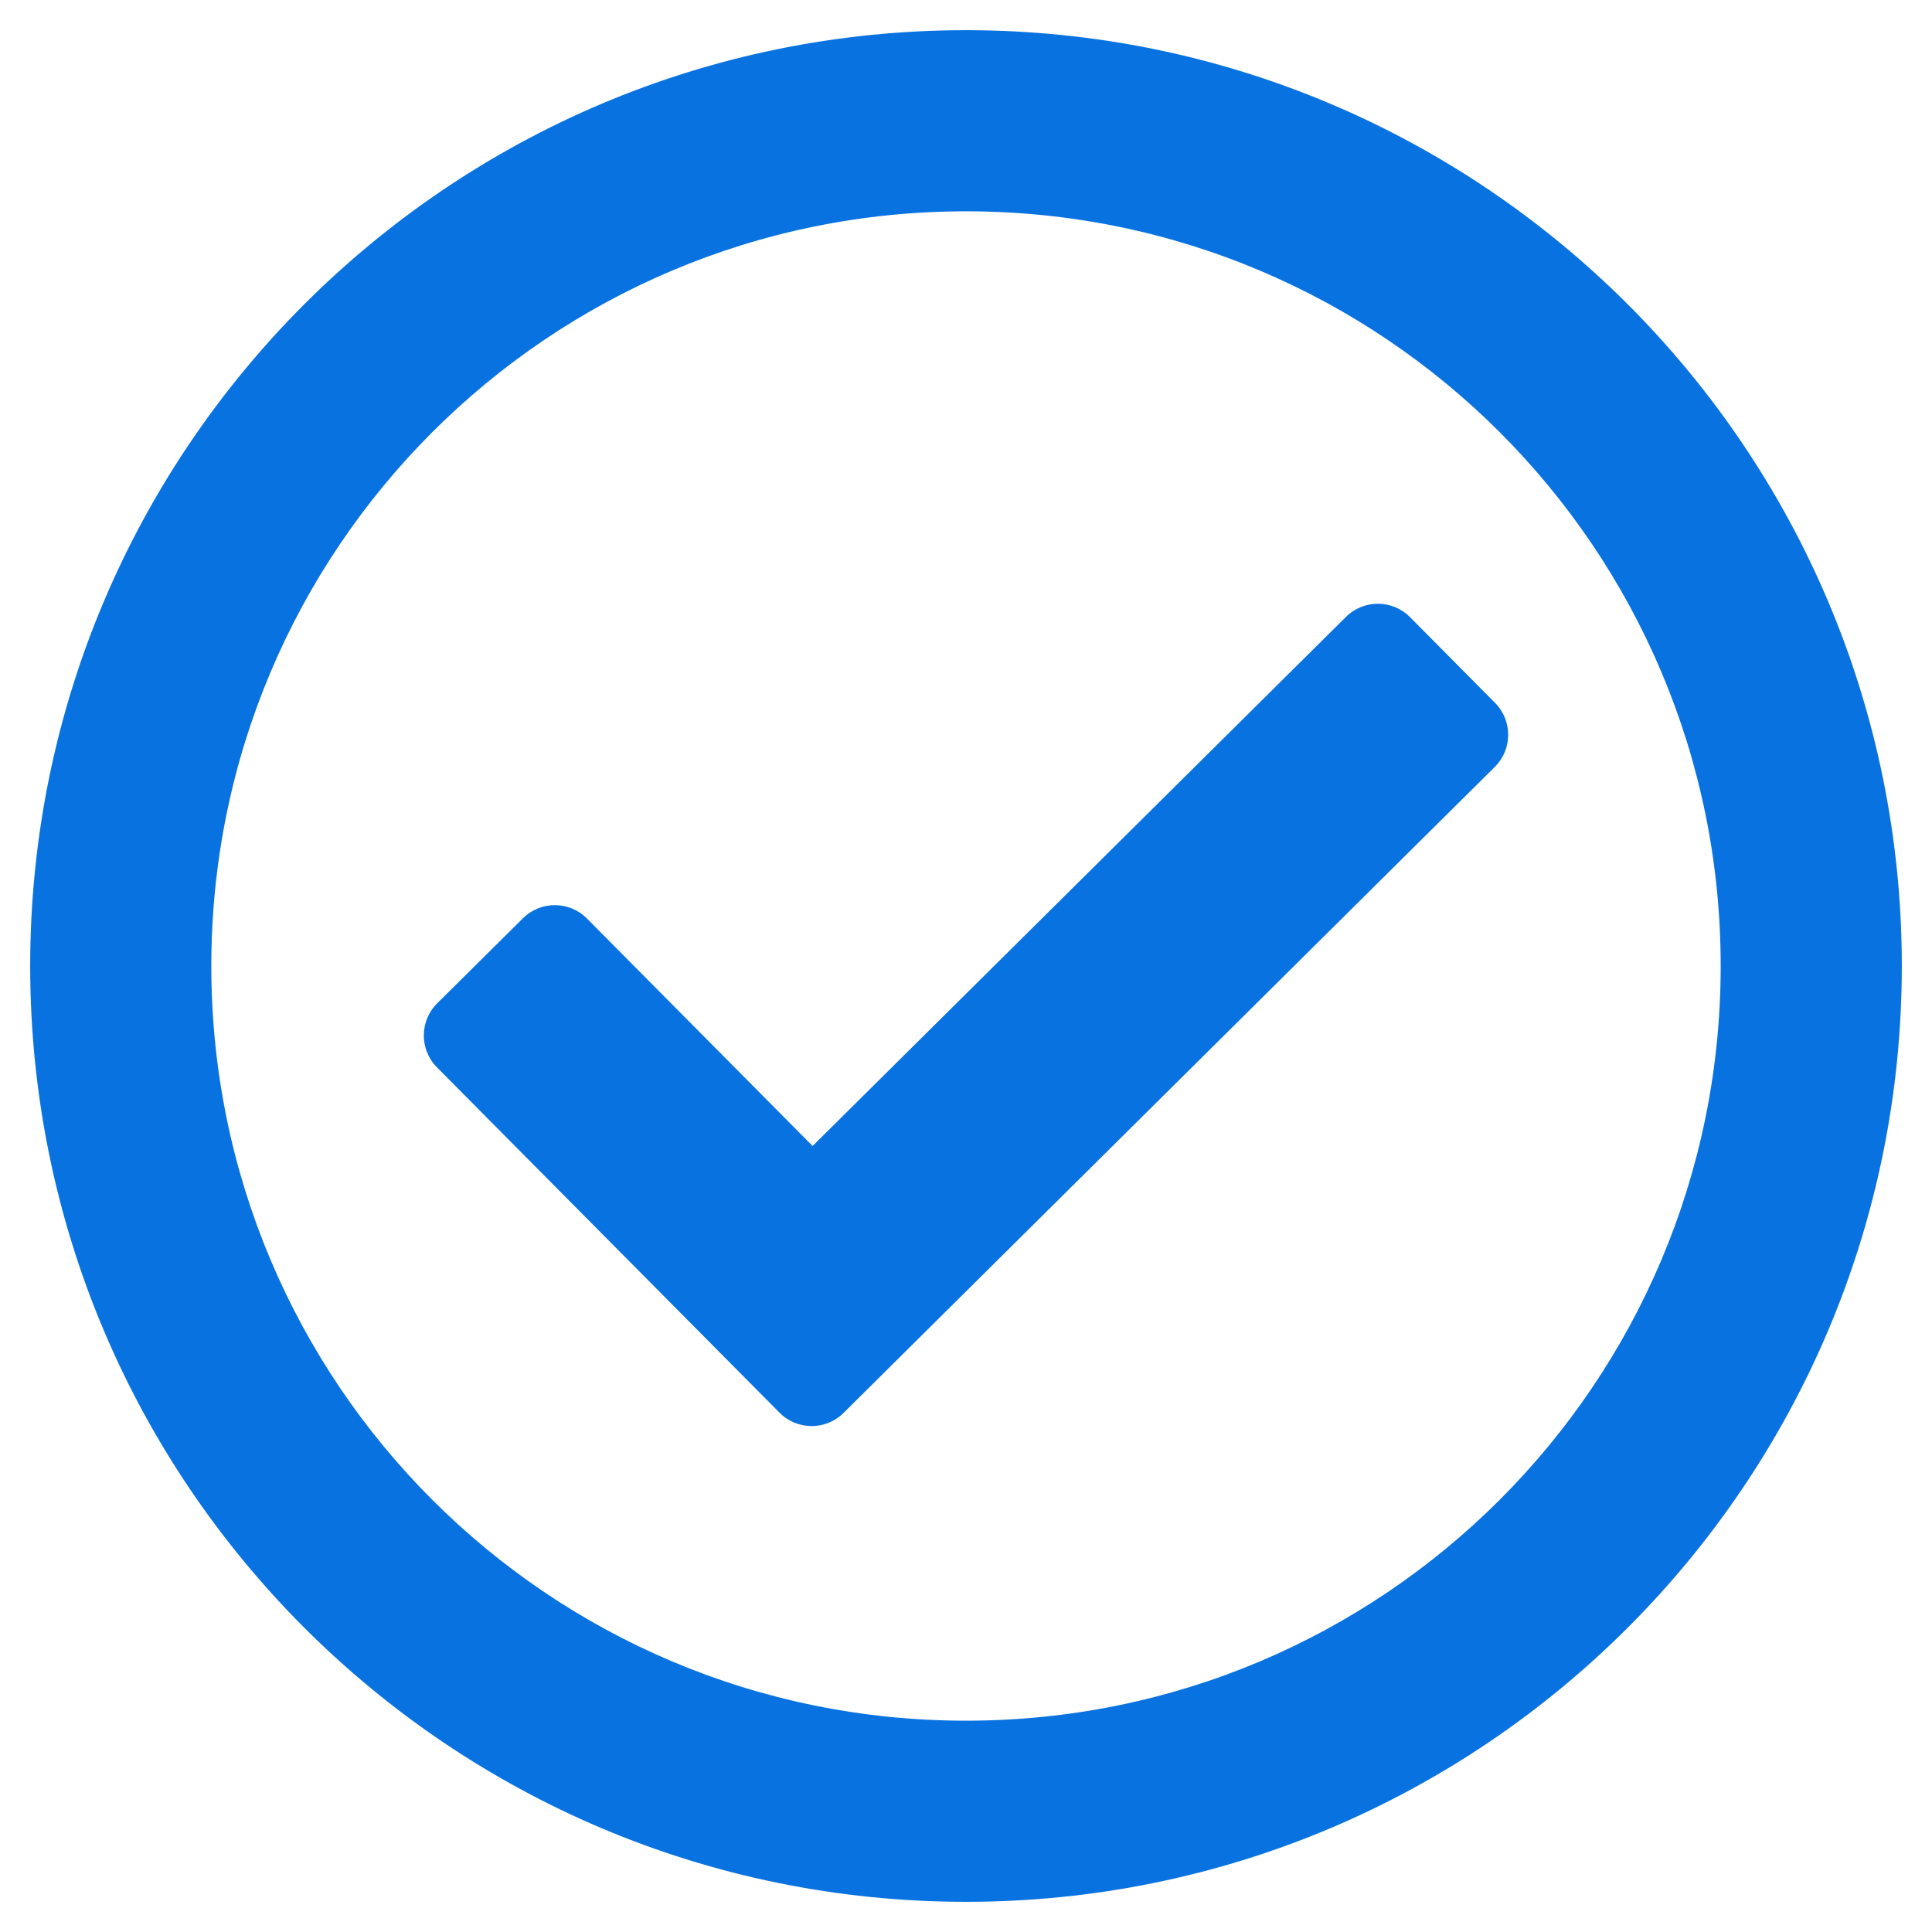
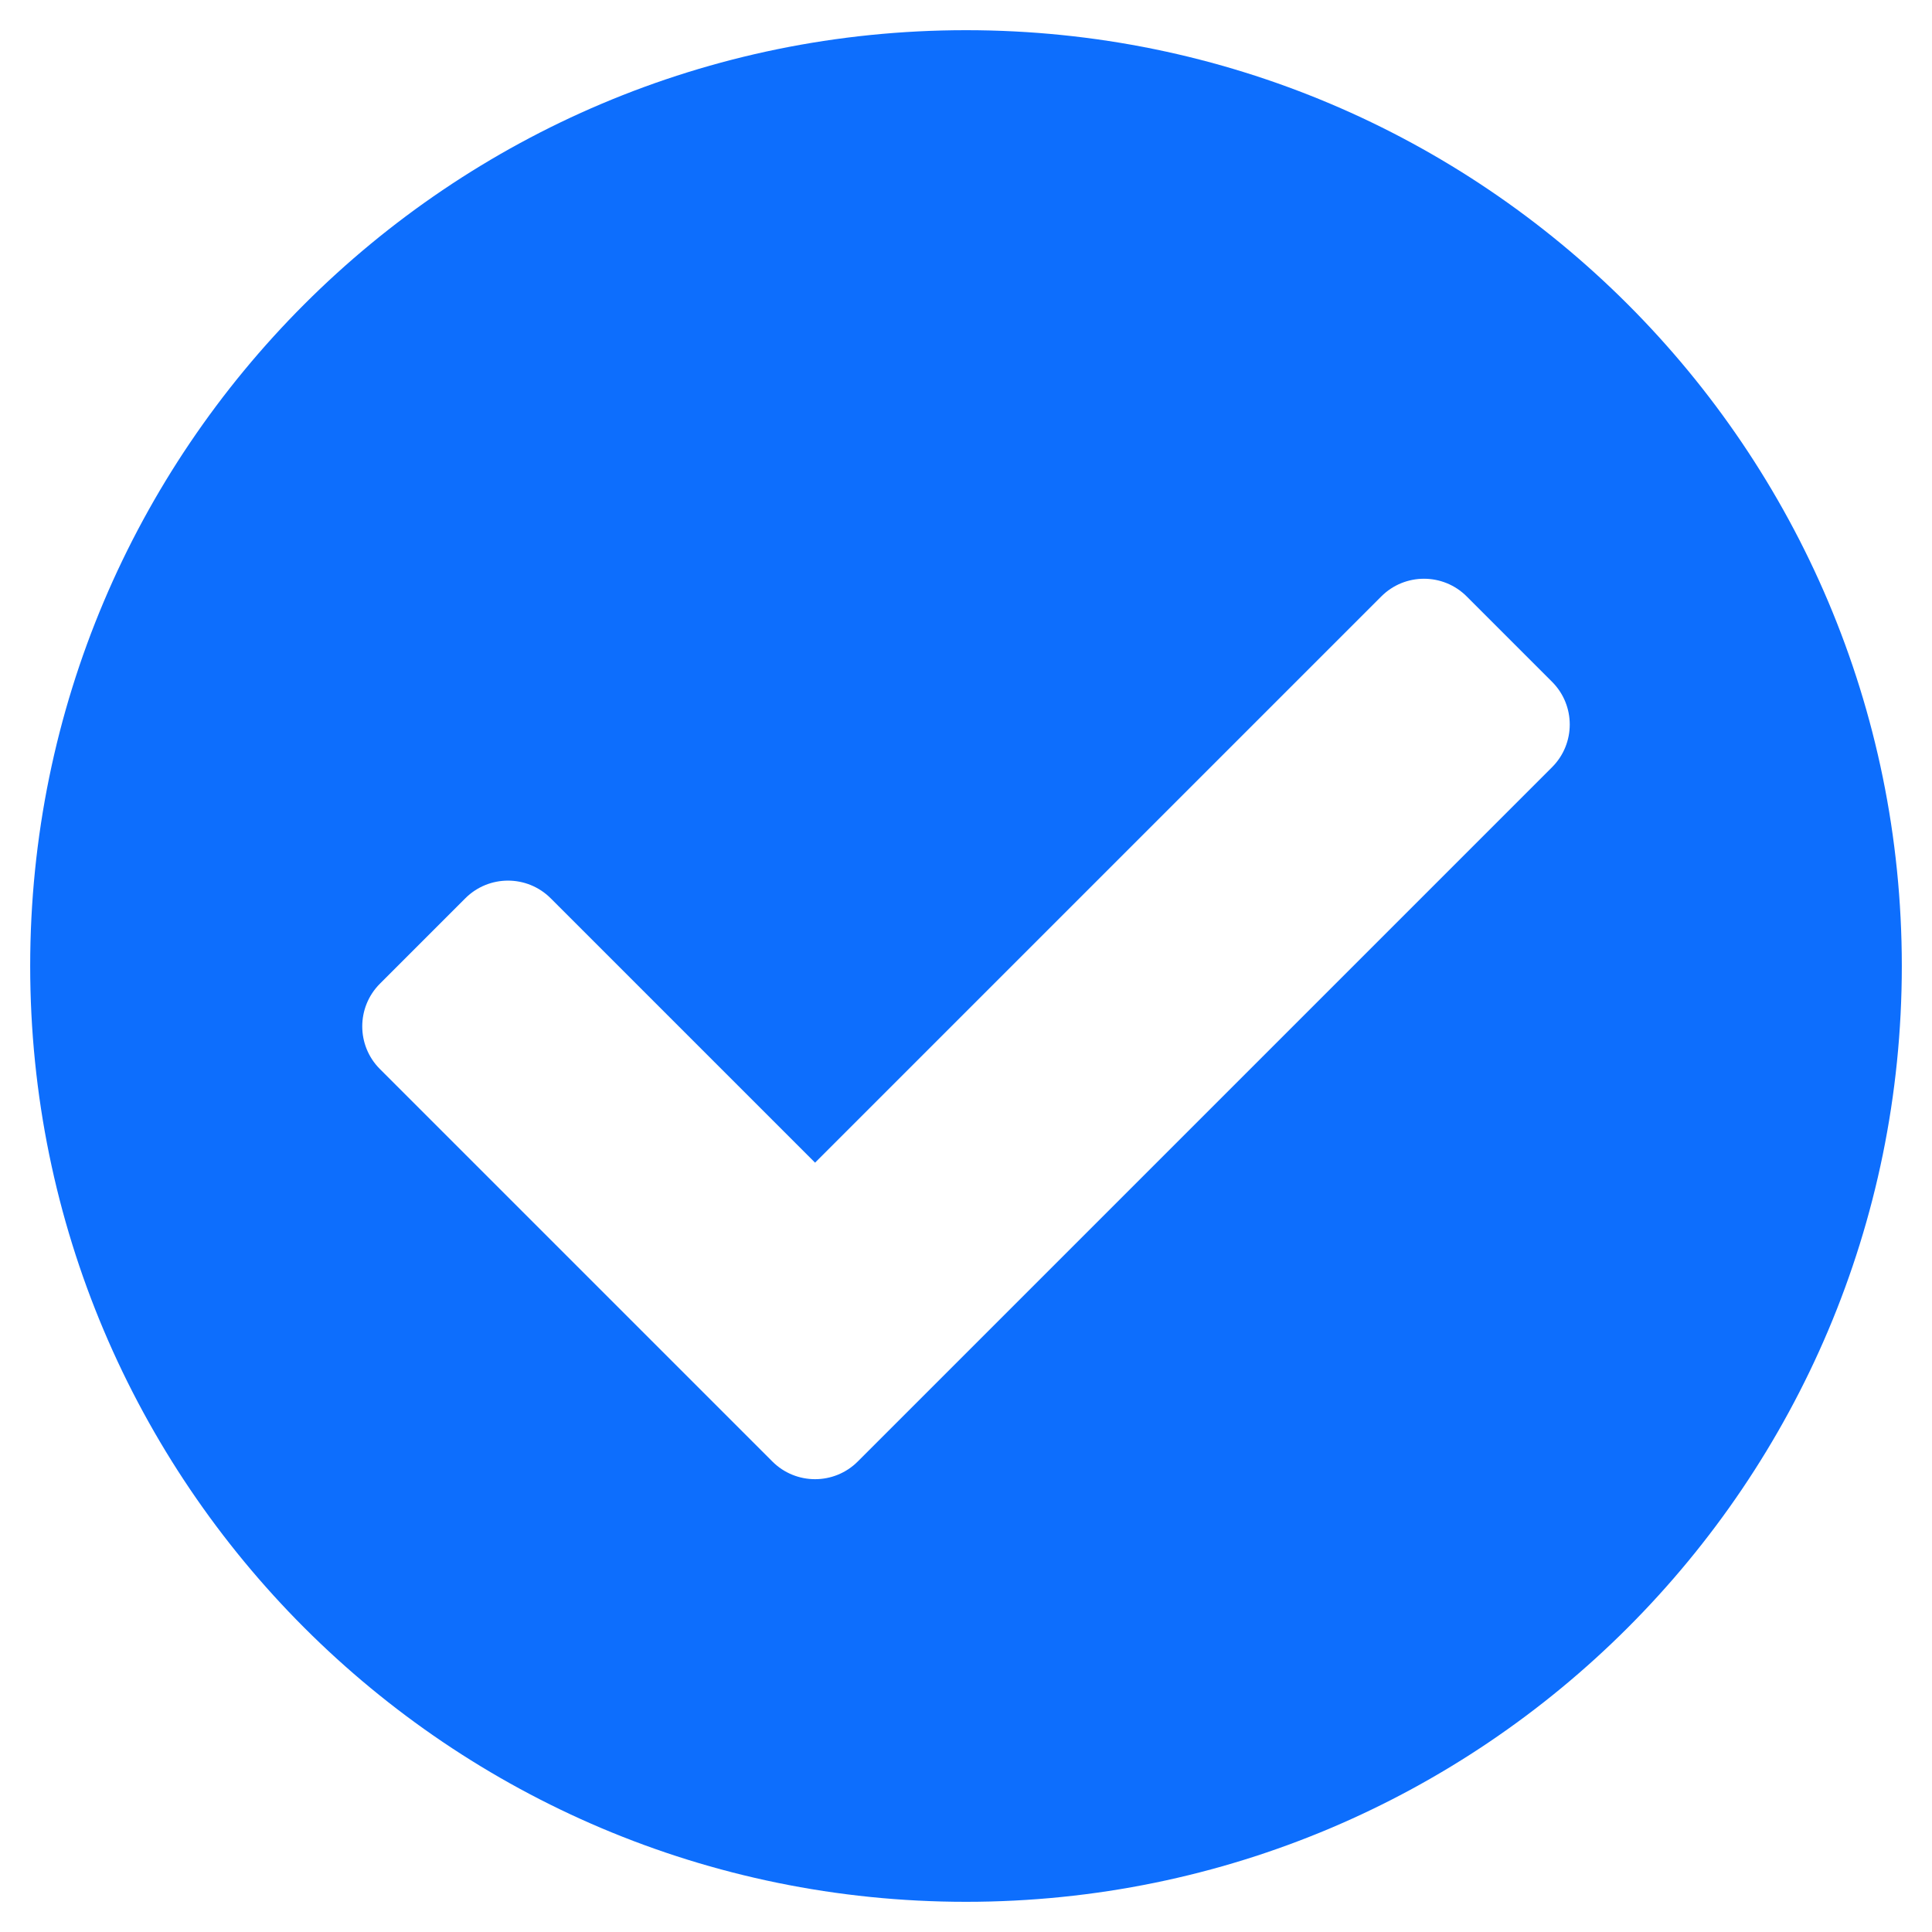
- <svg xmlns="http://www.w3.org/2000/svg" height="1em" viewBox="0 0 512 512">
-   <style>svg{fill:#0972e1}</style>
-   <path d="M256 8C119.033 8 8 119.033 8 256s111.033 248 248 248 248-111.033 248-248S392.967 8 256 8zm0 48c110.532 0 200 89.451 200 200 0 110.532-89.451 200-200 200-110.532 0-200-89.451-200-200 0-110.532 89.451-200 200-200m140.204 130.267l-22.536-22.718c-4.667-4.705-12.265-4.736-16.97-.068L215.346 303.697l-59.792-60.277c-4.667-4.705-12.265-4.736-16.97-.069l-22.719 22.536c-4.705 4.667-4.736 12.265-.068 16.971l90.781 91.516c4.667 4.705 12.265 4.736 16.97.068l172.589-171.204c4.704-4.668 4.734-12.266.067-16.971z" />
+ <svg xmlns="http://www.w3.org/2000/svg" height="17px" viewBox="0 0 512 512">
+   <style>svg{fill:#0d6efd; height:10px;}</style>
+   <path d="M504 256c0 136.967-111.033 248-248 248S8 392.967 8 256 119.033 8 256 8s248 111.033 248 248zM227.314 387.314l184-184c6.248-6.248 6.248-16.379 0-22.627l-22.627-22.627c-6.248-6.249-16.379-6.249-22.628 0L216 308.118l-70.059-70.059c-6.248-6.248-16.379-6.248-22.628 0l-22.627 22.627c-6.248 6.248-6.248 16.379 0 22.627l104 104c6.249 6.249 16.379 6.249 22.628.001z" />
</svg>
